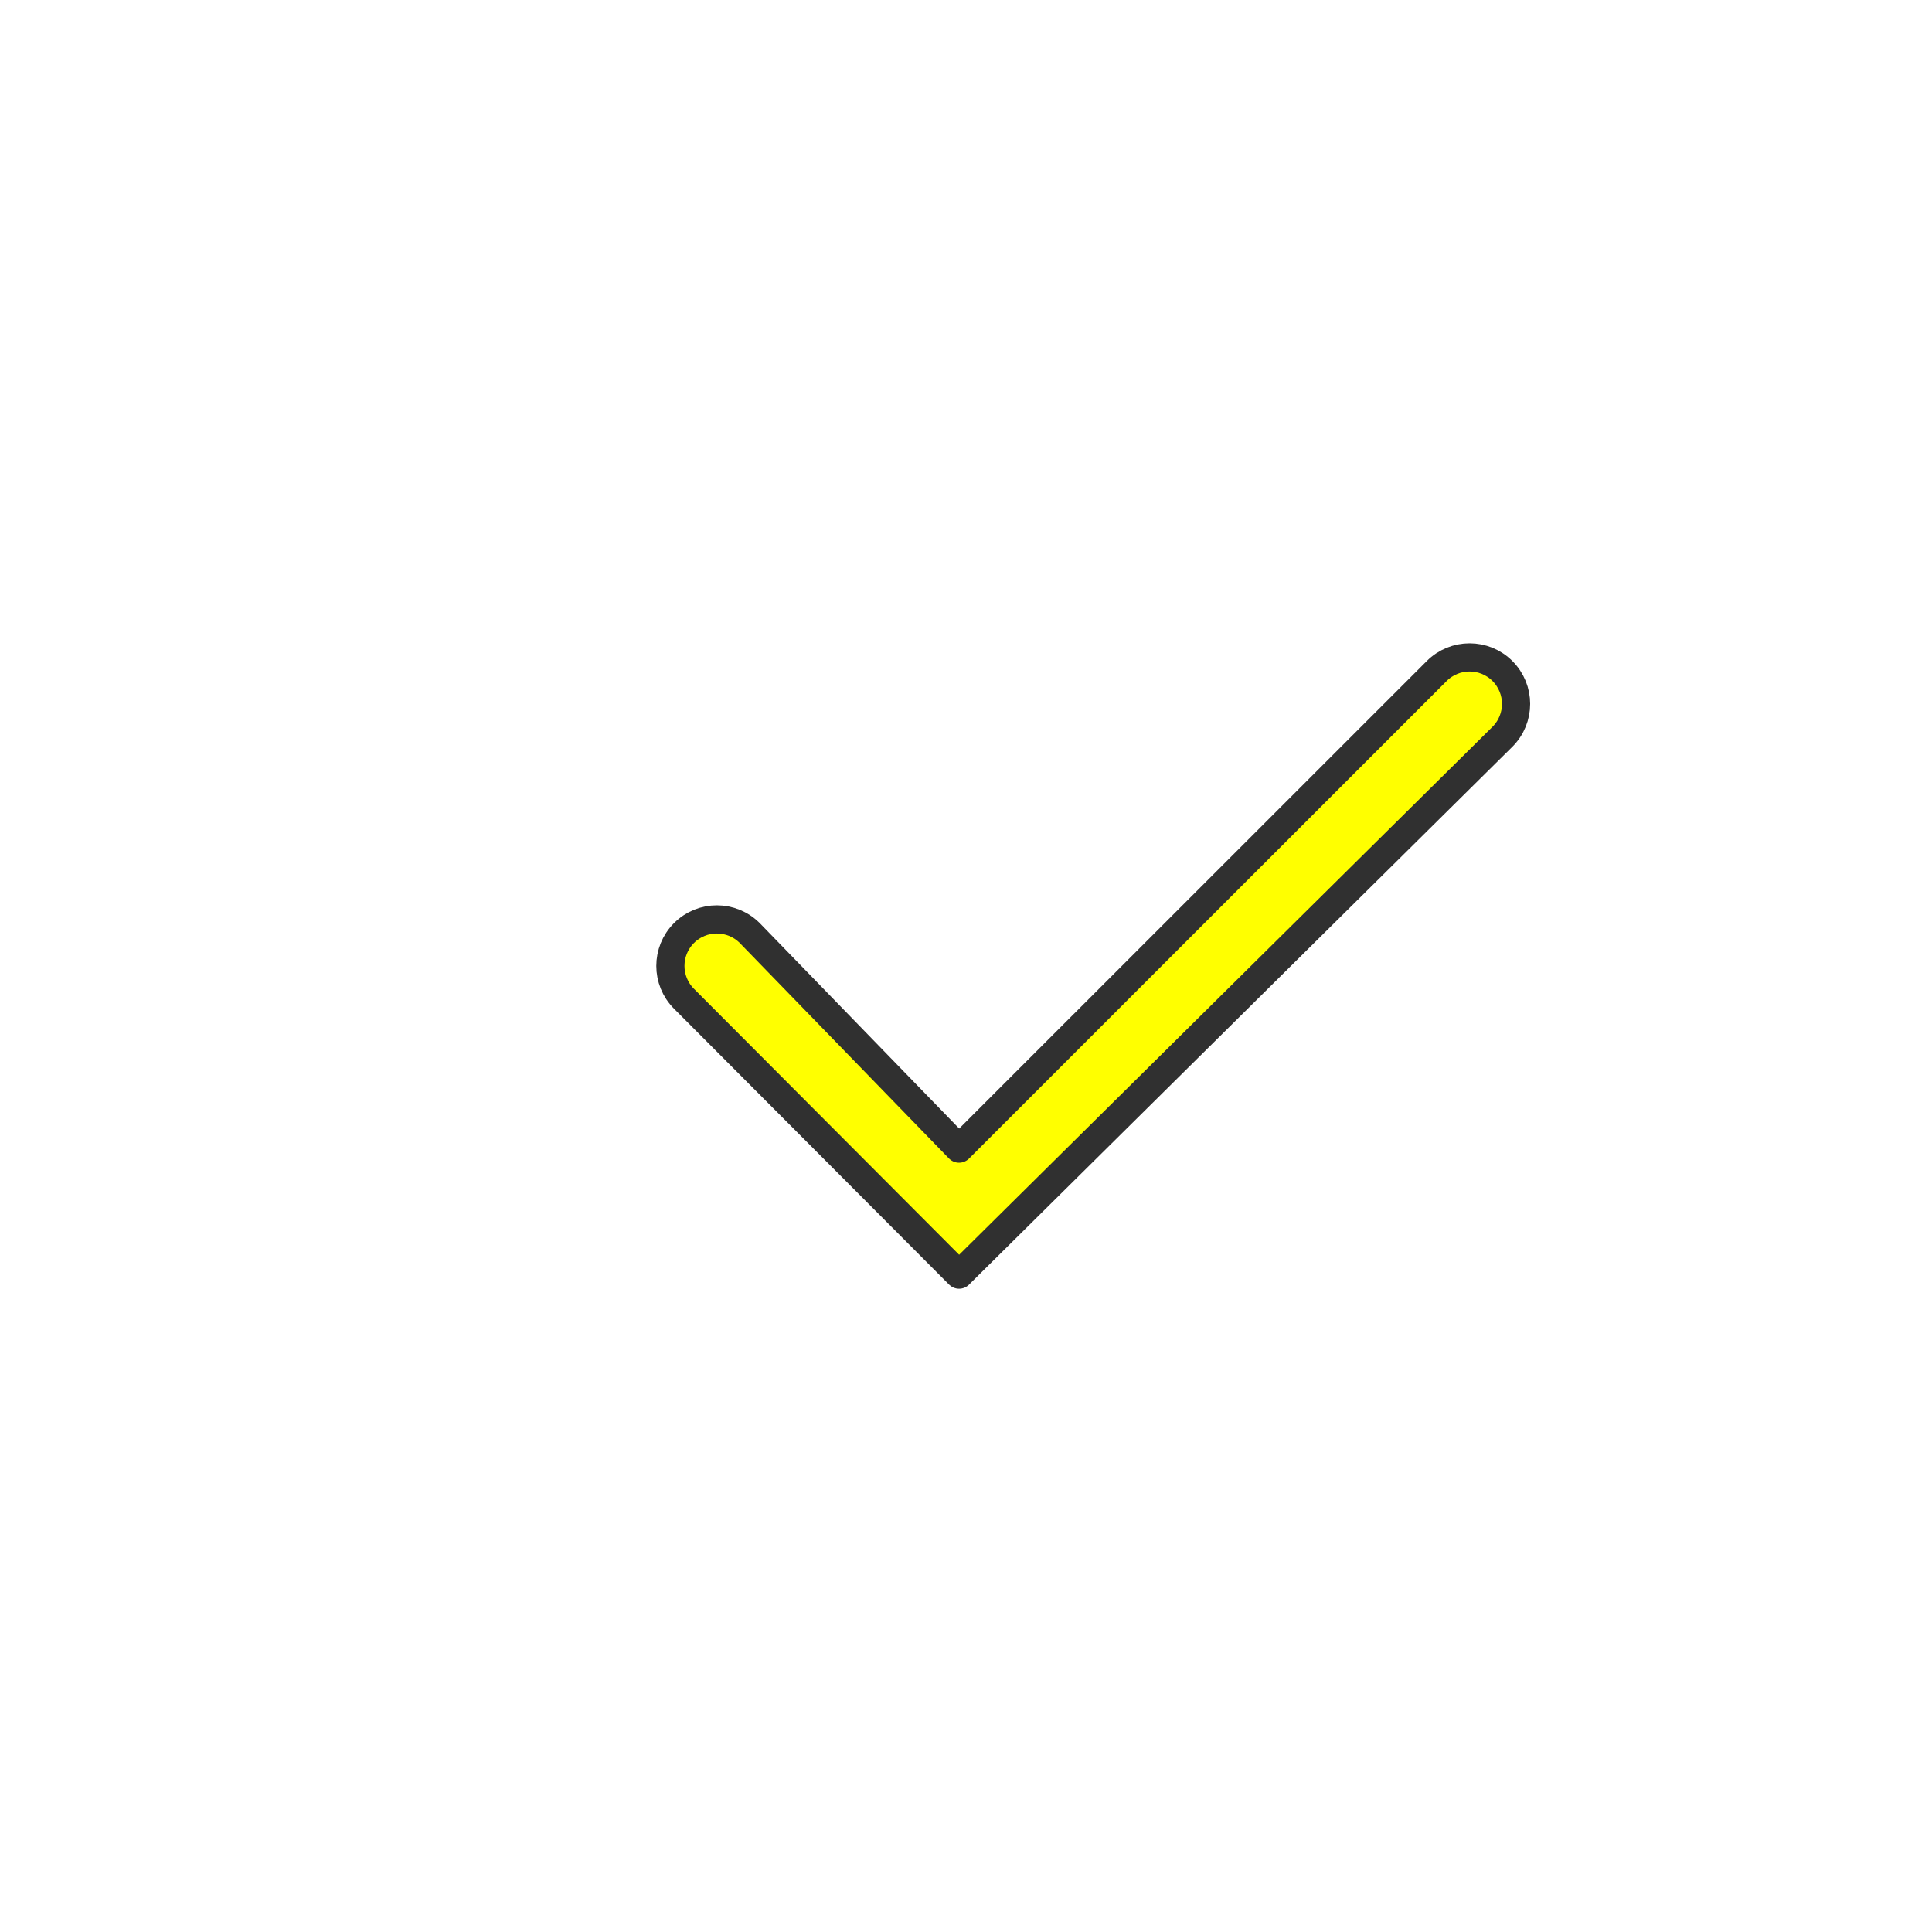
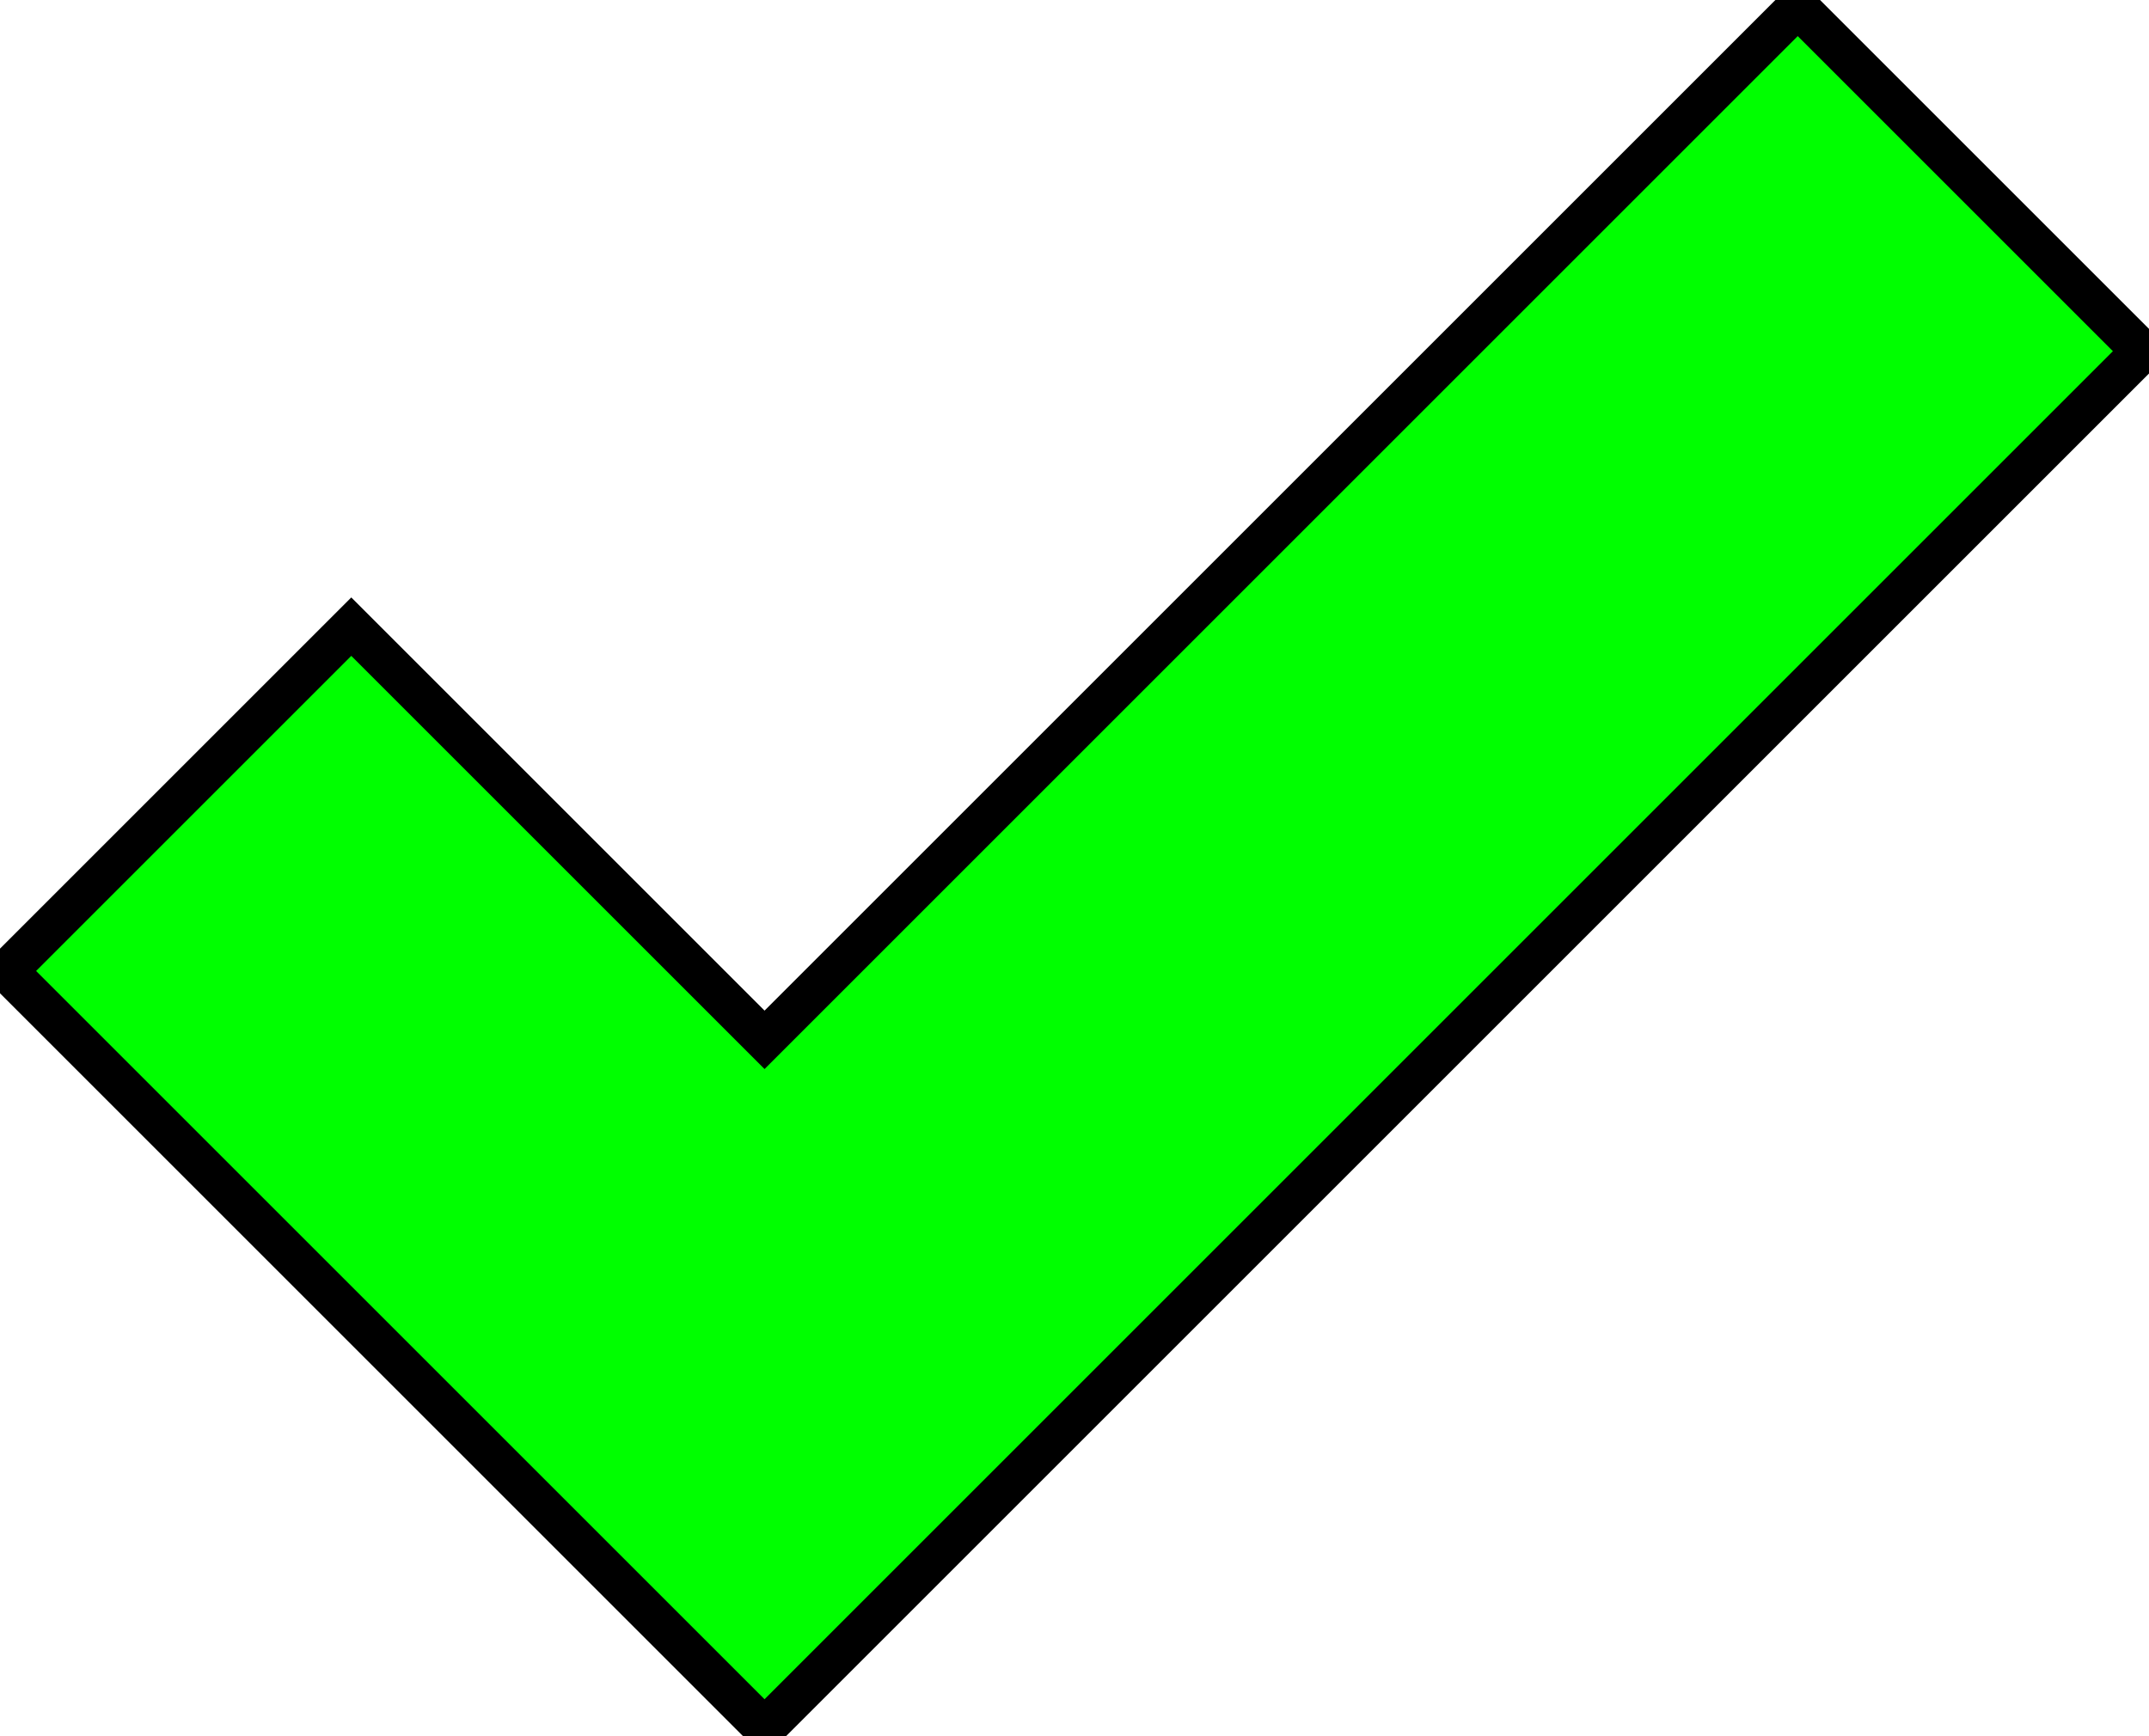
- <svg xmlns="http://www.w3.org/2000/svg" style="enable-background:new 0 0 48 48;" version="1.1" viewBox="0 0 48 48" xml:space="preserve" id="svg10">
-   <defs id="defs14" />
-   <style type="text/css" id="style2">
- 	.st0{display:none;}
- 	.st1{fill:none;stroke:#303030;stroke-width:0.7;stroke-linecap:round;stroke-linejoin:round;stroke-miterlimit:10;}
- 	.st2{fill:#303030;}
- </style>
-   <g class="st0" id="Padding__x26__Artboard" />
-   <g id="Icons" style="fill:#ffff00;fill-opacity:1">
-     <g id="g7" style="fill:#ffff00;fill-opacity:1">
-       <path class="st1" d="M23.828,31.668l-6.834-6.854c-0.451-0.451-0.451-1.182,0-1.633    c0.452-0.452,1.182-0.45,1.633,0l5.2,5.356l11.868-11.866c0.451-0.451,1.182-0.451,1.633,0    c0.451,0.451,0.451,1.182,0,1.633L23.828,31.668" id="path5" style="fill:#ffff00;fill-opacity:1" />
-     </g>
+ <svg xmlns="http://www.w3.org/2000/svg" id="svg2" viewBox="0 0 156 126" version="1.0">
+   <defs id="defs8" />
+   <g id="layer4" transform="translate(20.5 -451.86)">
+     <path id="path1951" style="fill-rule:evenodd;stroke:black;stroke-width:3;fill:lime;stroke-miterlimit:4;stroke-dasharray:none" d="m-20 522.36l25-25 30 30 75-75 25 25-100 100-55-55z" />
  </g>
</svg>
